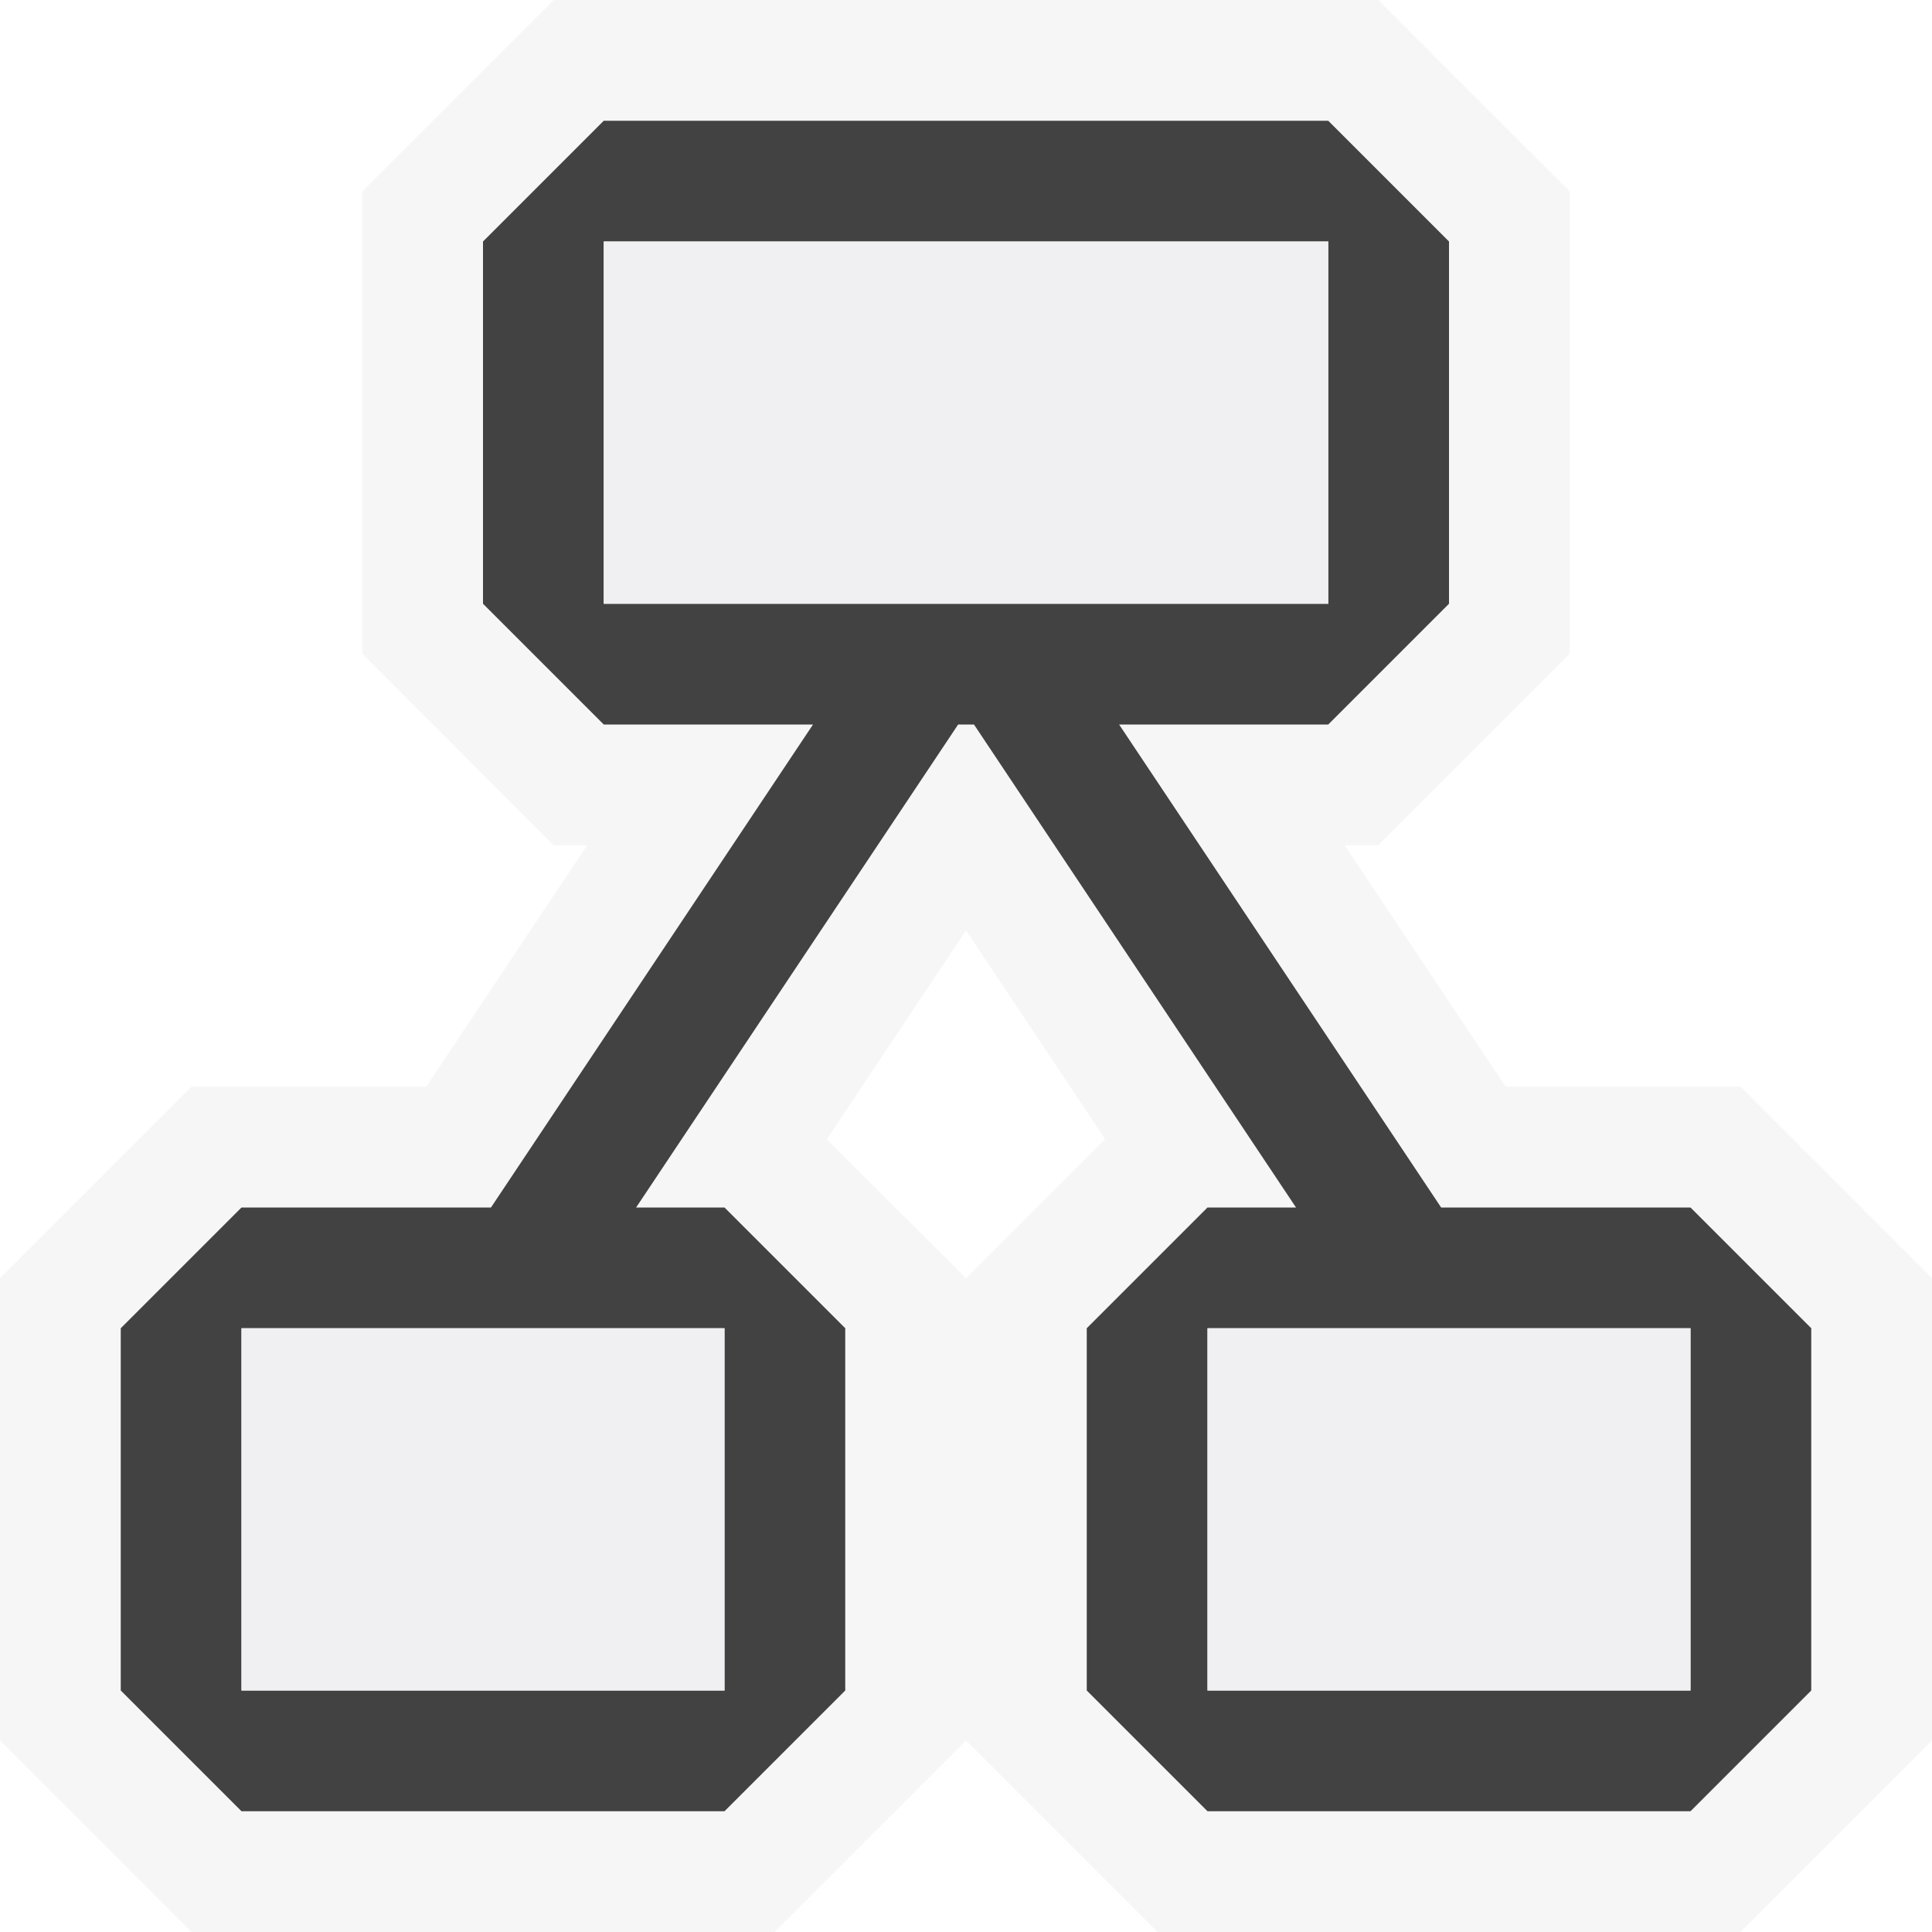
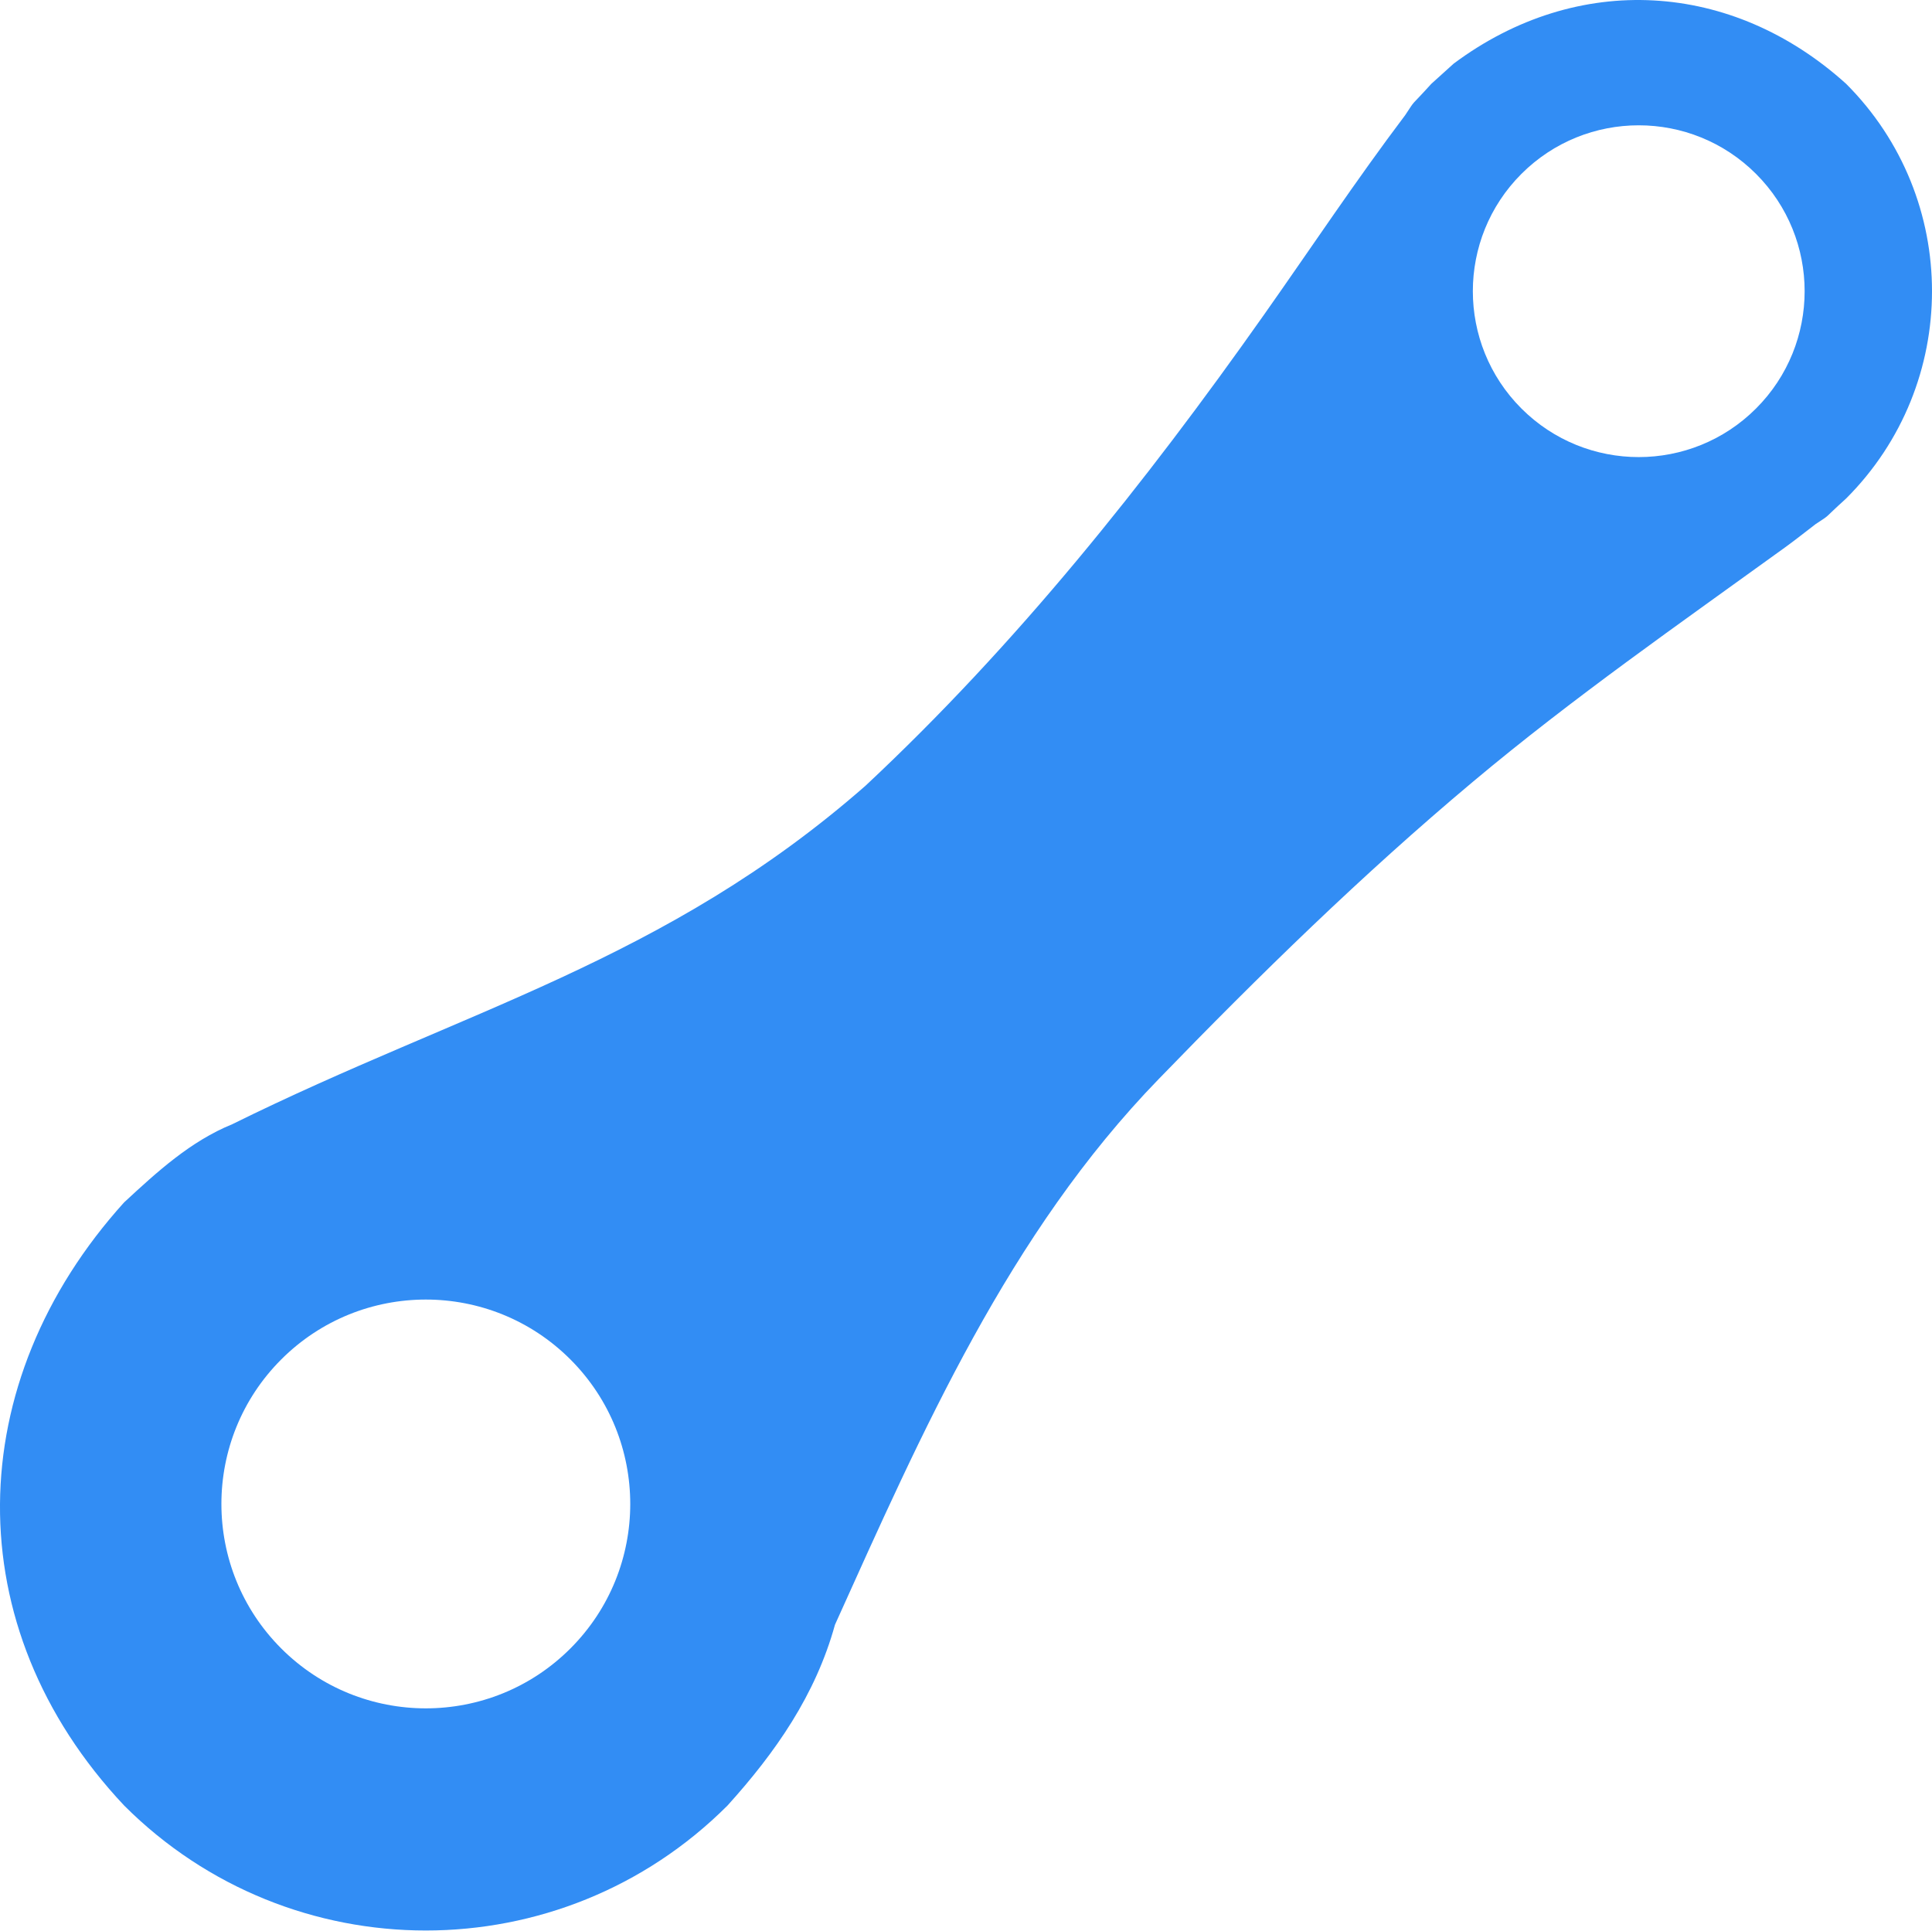
- <svg xmlns="http://www.w3.org/2000/svg" viewBox="0 0 16 16">
-   <style>.st0{opacity:0}.st0,.st1{fill:#f6f6f6}.st2{fill:#424242}.st3{fill:#f0eff1}</style>
-   <g id="outline">
-     <path class="st0" d="M0 0h16v16H0z" />
-     <path class="st1" d="M9.586 16L8 14.414 6.414 16H1.586L0 14.414v-3.828L1.586 9H3.53l1.333-2h-.278L3 5.414V1.586L4.585 0h6.829L13 1.586v3.828L11.414 7h-.278l1.334 2h1.944L16 10.586v3.828L14.414 16H9.586zM8 10.586l1.152-1.152L8 7.705 6.847 9.434 8 10.586z" />
+ <svg xmlns="http://www.w3.org/2000/svg" version="1.1" x="0" y="0" width="57.698" height="57.66" viewBox="0, 0, 57.698, 57.66">
+   <g id="Dependency" transform="translate(-3.151, -3.17)">
+     <path d="M6.859,39.081 L6.88,39.062 C7.843,38.17 8.846,37.253 10.086,36.749 C16.99,33.334 23.02,31.884 29,26.637 C33.5,22.43 37.349,17.606 40.891,12.583 C42.299,10.587 43.646,8.558 45.117,6.608 C45.46,6.089 45.223,6.418 45.897,5.673 L46.562,5.072 C50.263,2.31 54.879,2.596 58.284,5.673 C61.704,9.094 61.704,14.64 58.284,18.06 C57.545,18.728 57.868,18.497 57.372,18.825 C57.069,19.056 56.773,19.294 56.464,19.517 C53.306,21.802 50.136,24.006 47.143,26.516 C43.839,29.286 40.755,32.3 37.758,35.396 C33.279,40.01 30.693,45.923 28.087,51.697 C27.507,53.797 26.312,55.51 24.877,57.098 C19.901,62.074 11.835,62.074 6.859,57.098 C1.826,51.746 2.004,44.453 6.859,39.081 L6.859,39.081 z M11.551,43.773 C9.167,46.157 9.167,50.023 11.551,52.407 C13.936,54.791 17.801,54.791 20.185,52.407 C22.569,50.023 22.569,46.157 20.185,43.773 C17.801,41.389 13.936,41.389 11.551,43.773 z M48.587,8.364 C46.653,10.299 46.653,13.436 48.587,15.371 C50.522,17.306 53.659,17.306 55.594,15.371 C57.529,13.436 57.529,10.299 55.594,8.364 C53.659,6.429 50.522,6.429 48.587,8.364 z" fill="#328DF4" />
  </g>
-   <path class="st2" d="M14 10h-2.065L9.268 6H11l1-1V2l-1-1H5L4 2v3l1 1h1.733l-2.667 4H2l-1 1v3l1 1h4l1-1v-3l-1-1h-.732l2.667-4h.131l2.667 4H10l-1 1v3l1 1h4l1-1v-3l-1-1zm-8 1v3H2v-3h4zM5 5V2h6v3H5zm9 9h-4v-3h4v3z" id="icon_x5F_bg" />
-   <path class="st3" d="M14 11v3h-4v-3h4zM2 14h4v-3H2v3zm9-12H5v3h6V2z" id="icon_x5F_fg" />
</svg>
